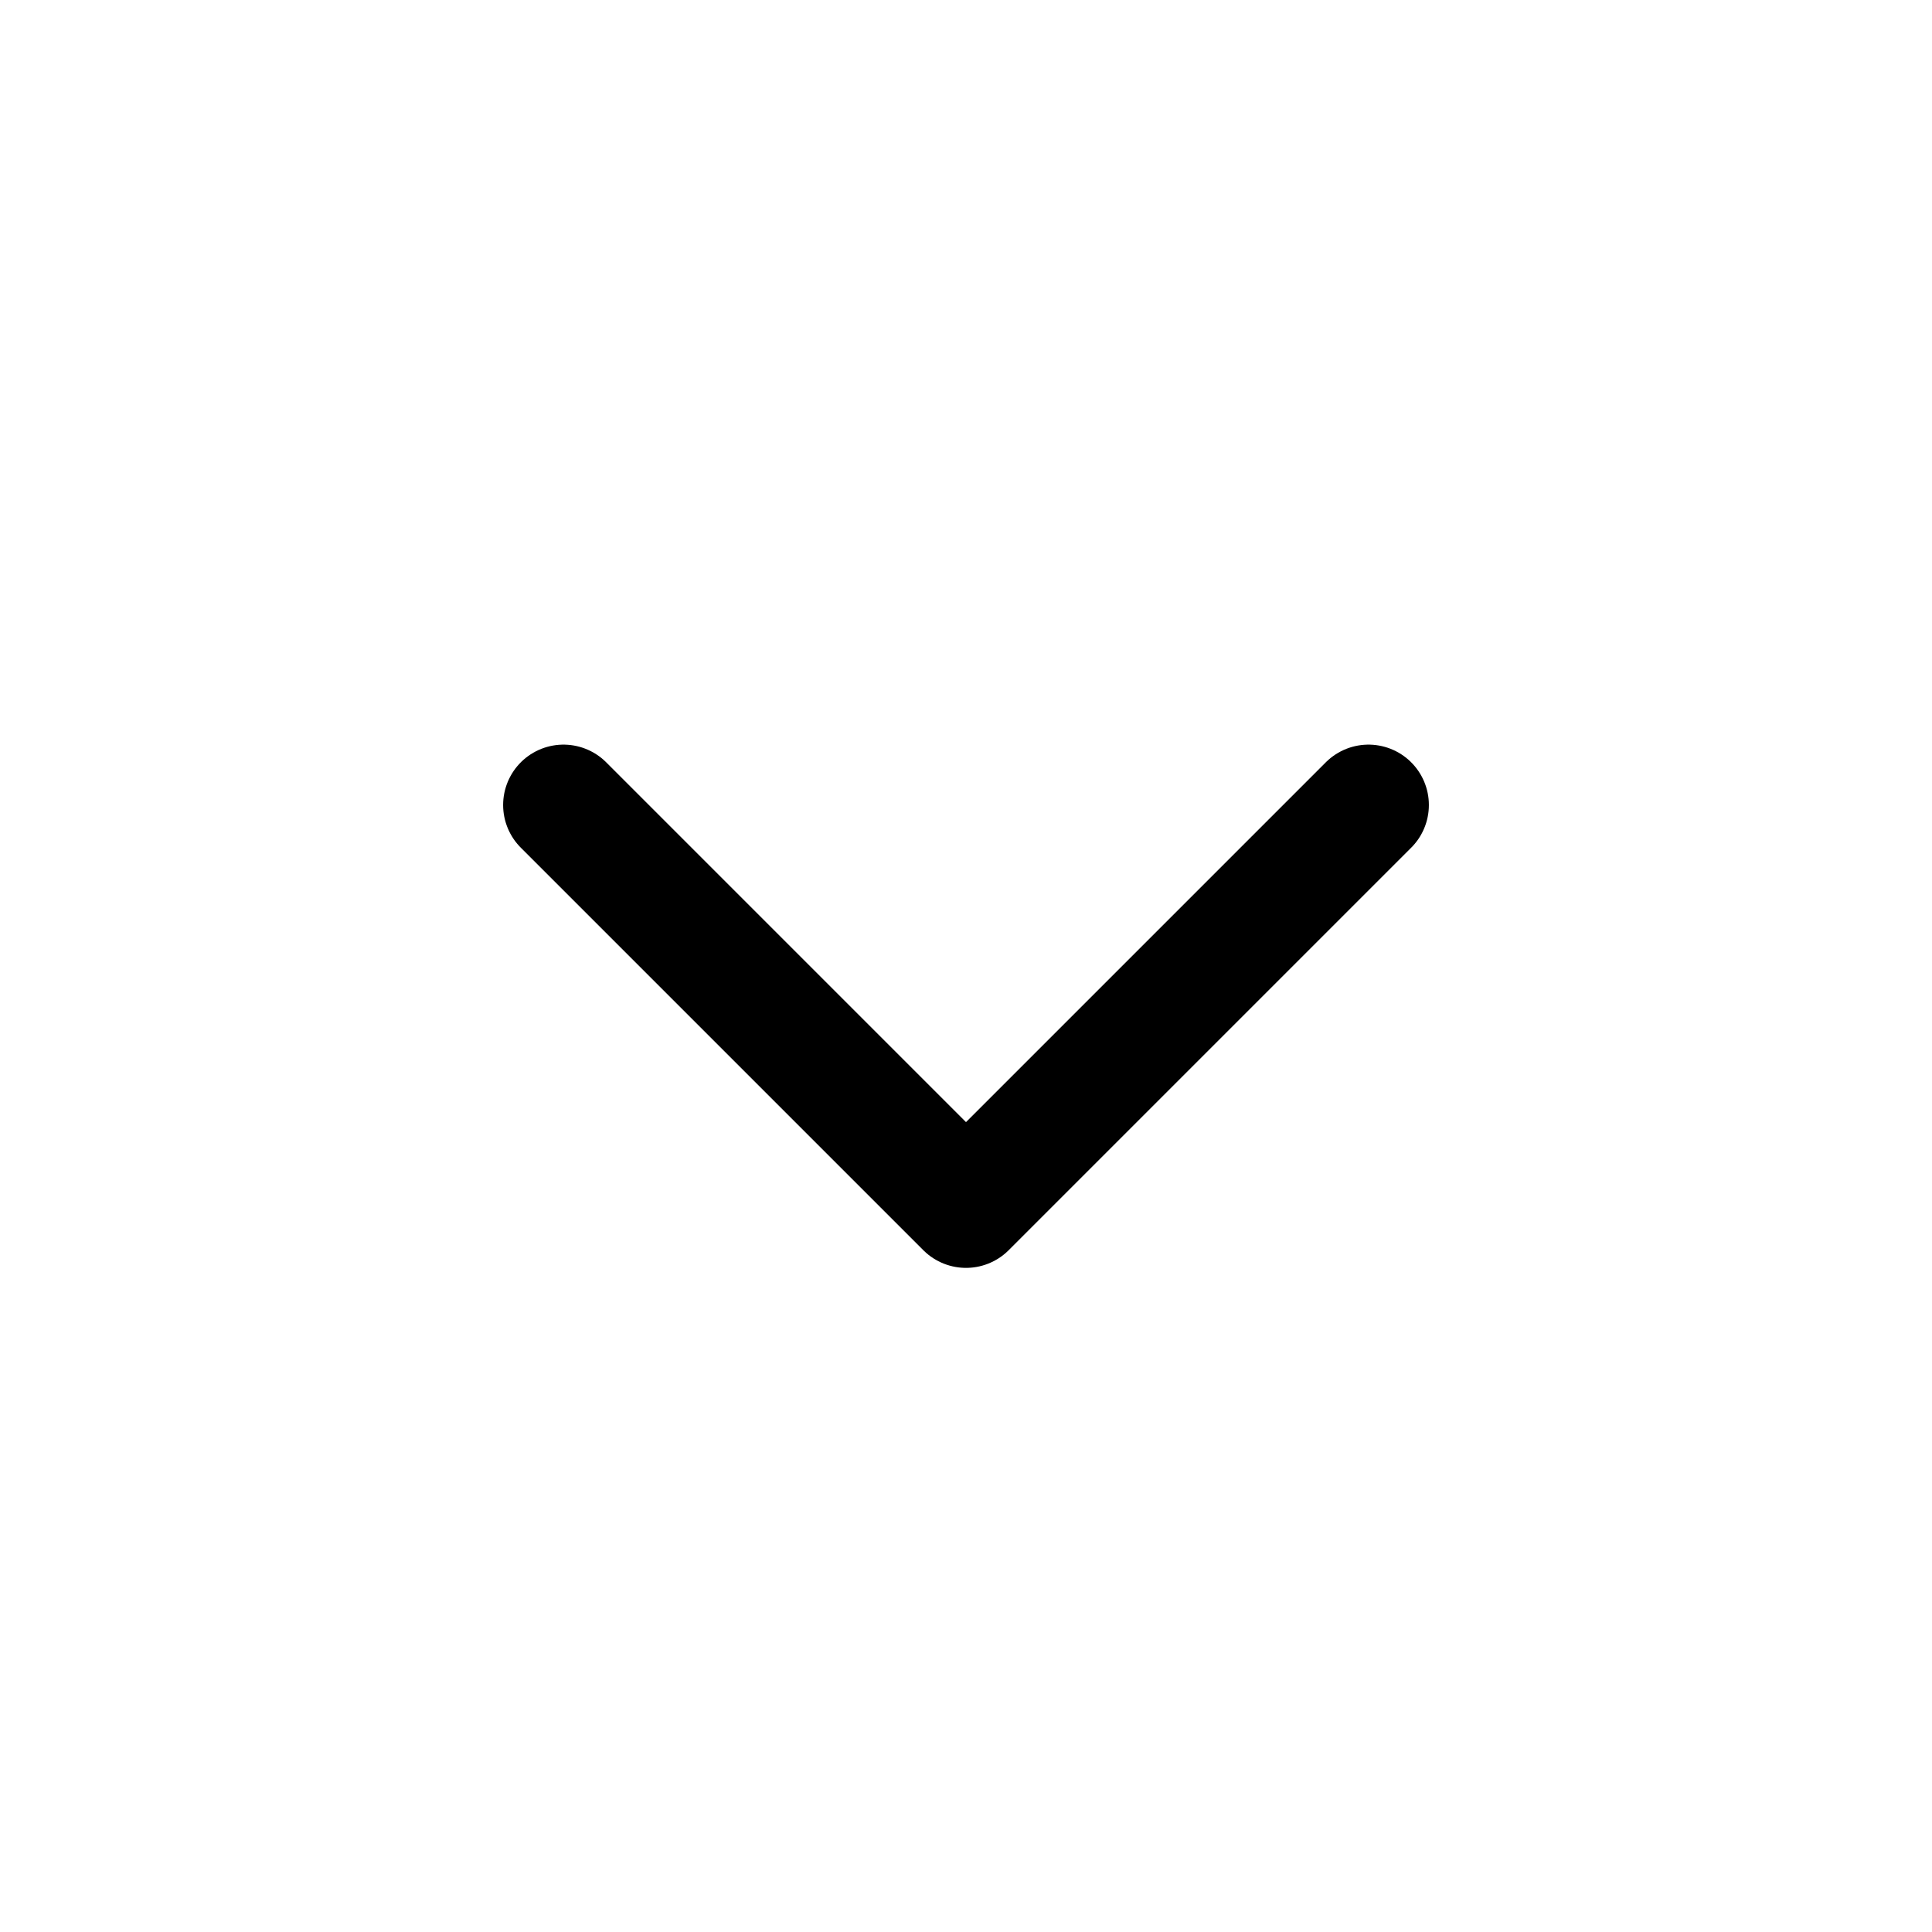
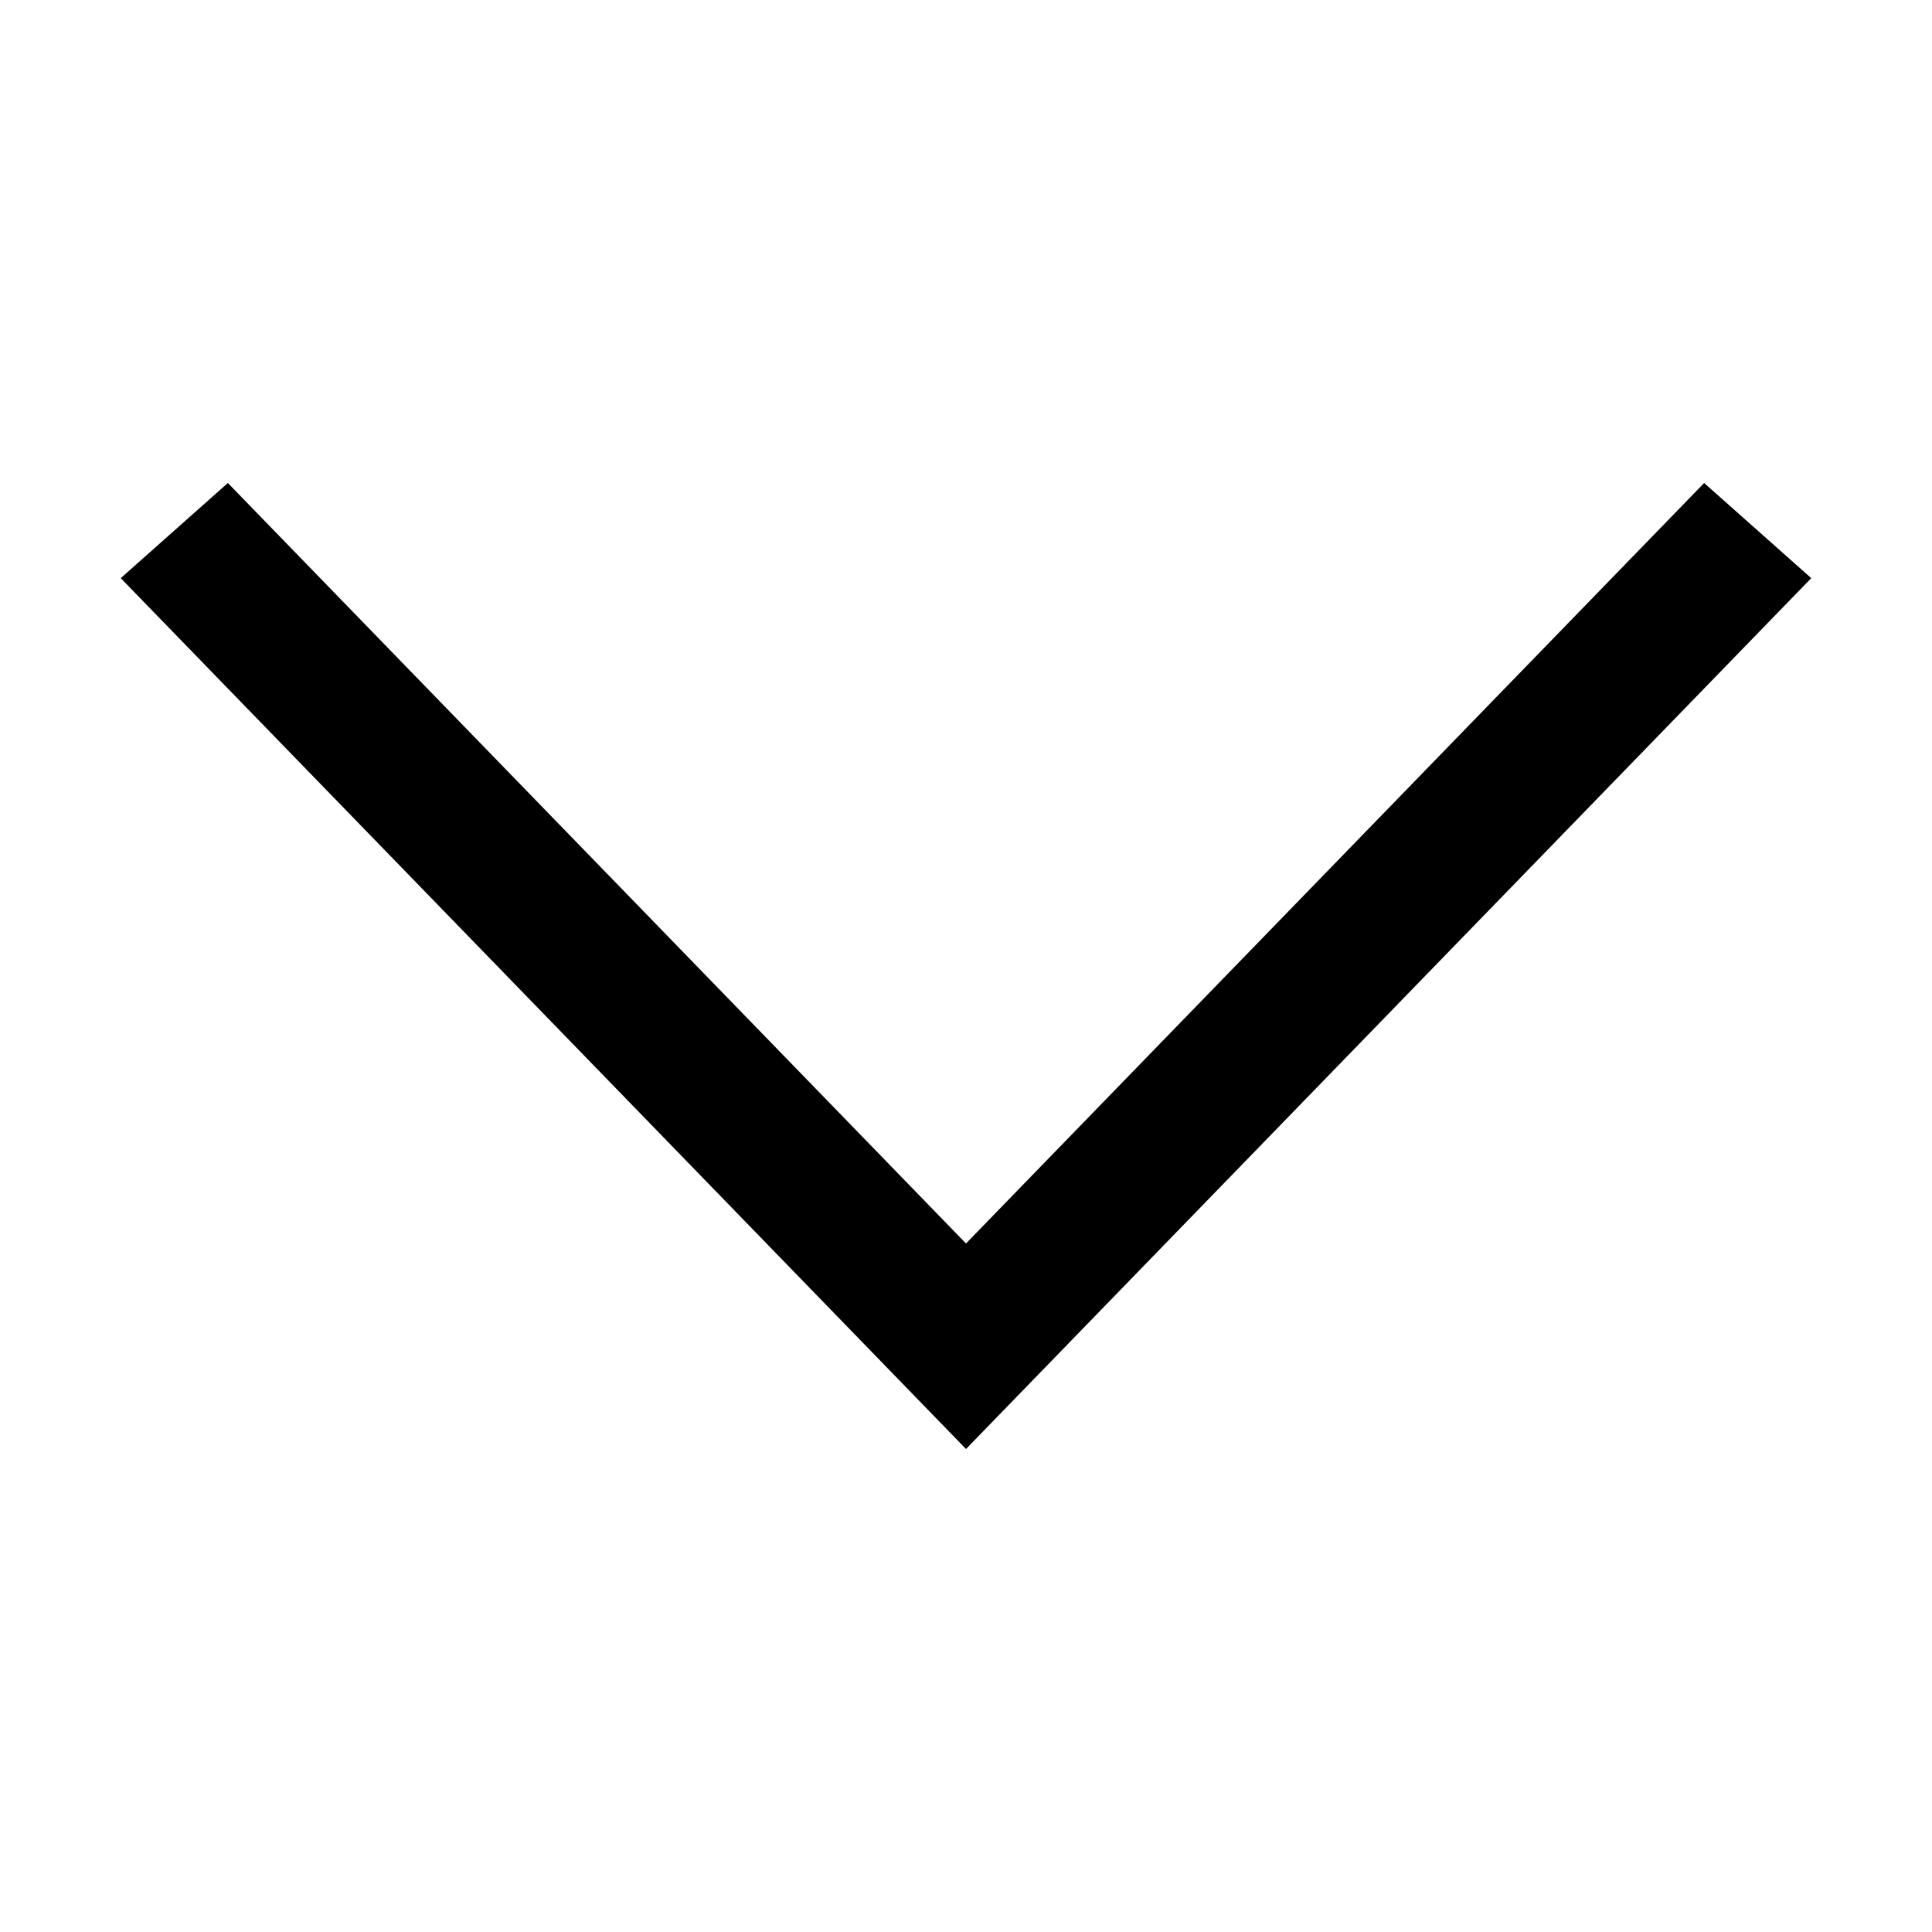
- <svg xmlns="http://www.w3.org/2000/svg" width="800px" height="800px" viewBox="0 0 24 24" fill="none">
-   <path d="M7 10L12 15L17 10" stroke="#000000" stroke-width="1.5" stroke-linecap="round" stroke-linejoin="round" />
+ <svg xmlns="http://www.w3.org/2000/svg" viewBox="0 0 1024 1024" class="icon" version="1.1" fill="#000000">
+   <g id="SVGRepo_bgCarrier" stroke-width="0" />
+   <g id="SVGRepo_tracerCarrier" stroke-linecap="round" stroke-linejoin="round" />
+   <g id="SVGRepo_iconCarrier">
+     <path d="M903.232 256l56.768 50.432L512 768 64 306.432 120.768 256 512 659.072z" fill="#000000" />
+   </g>
</svg>
